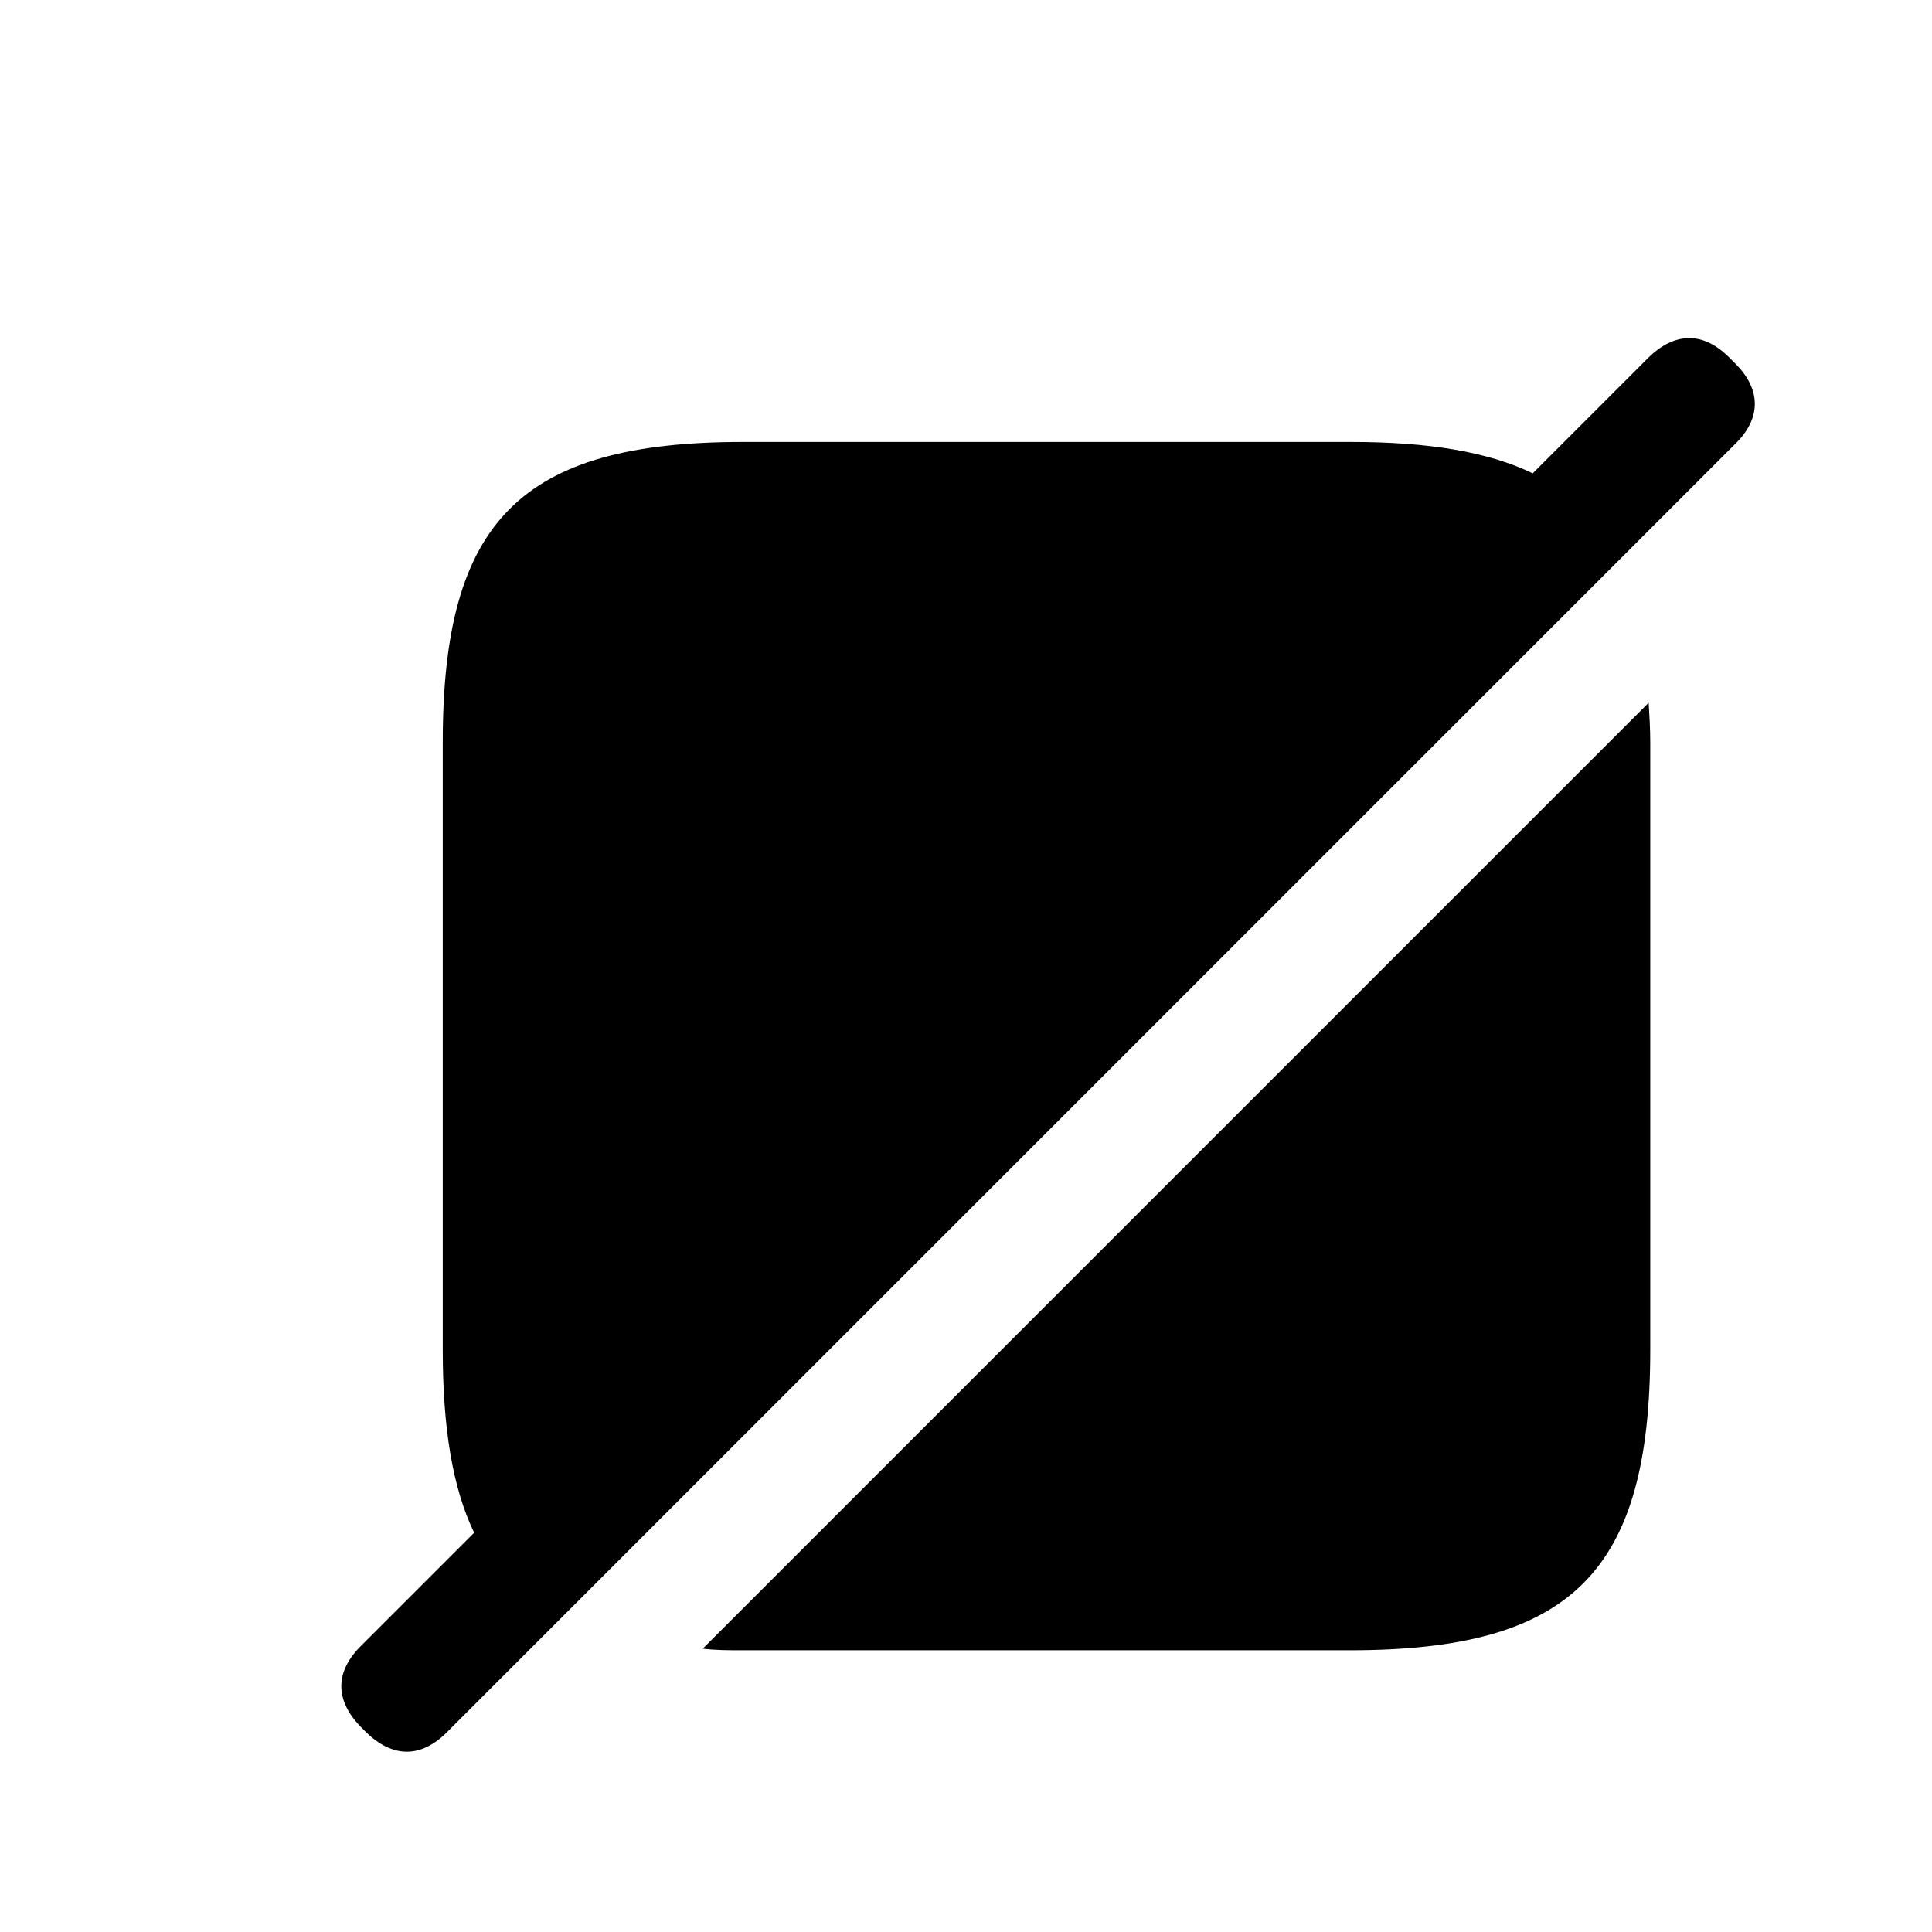
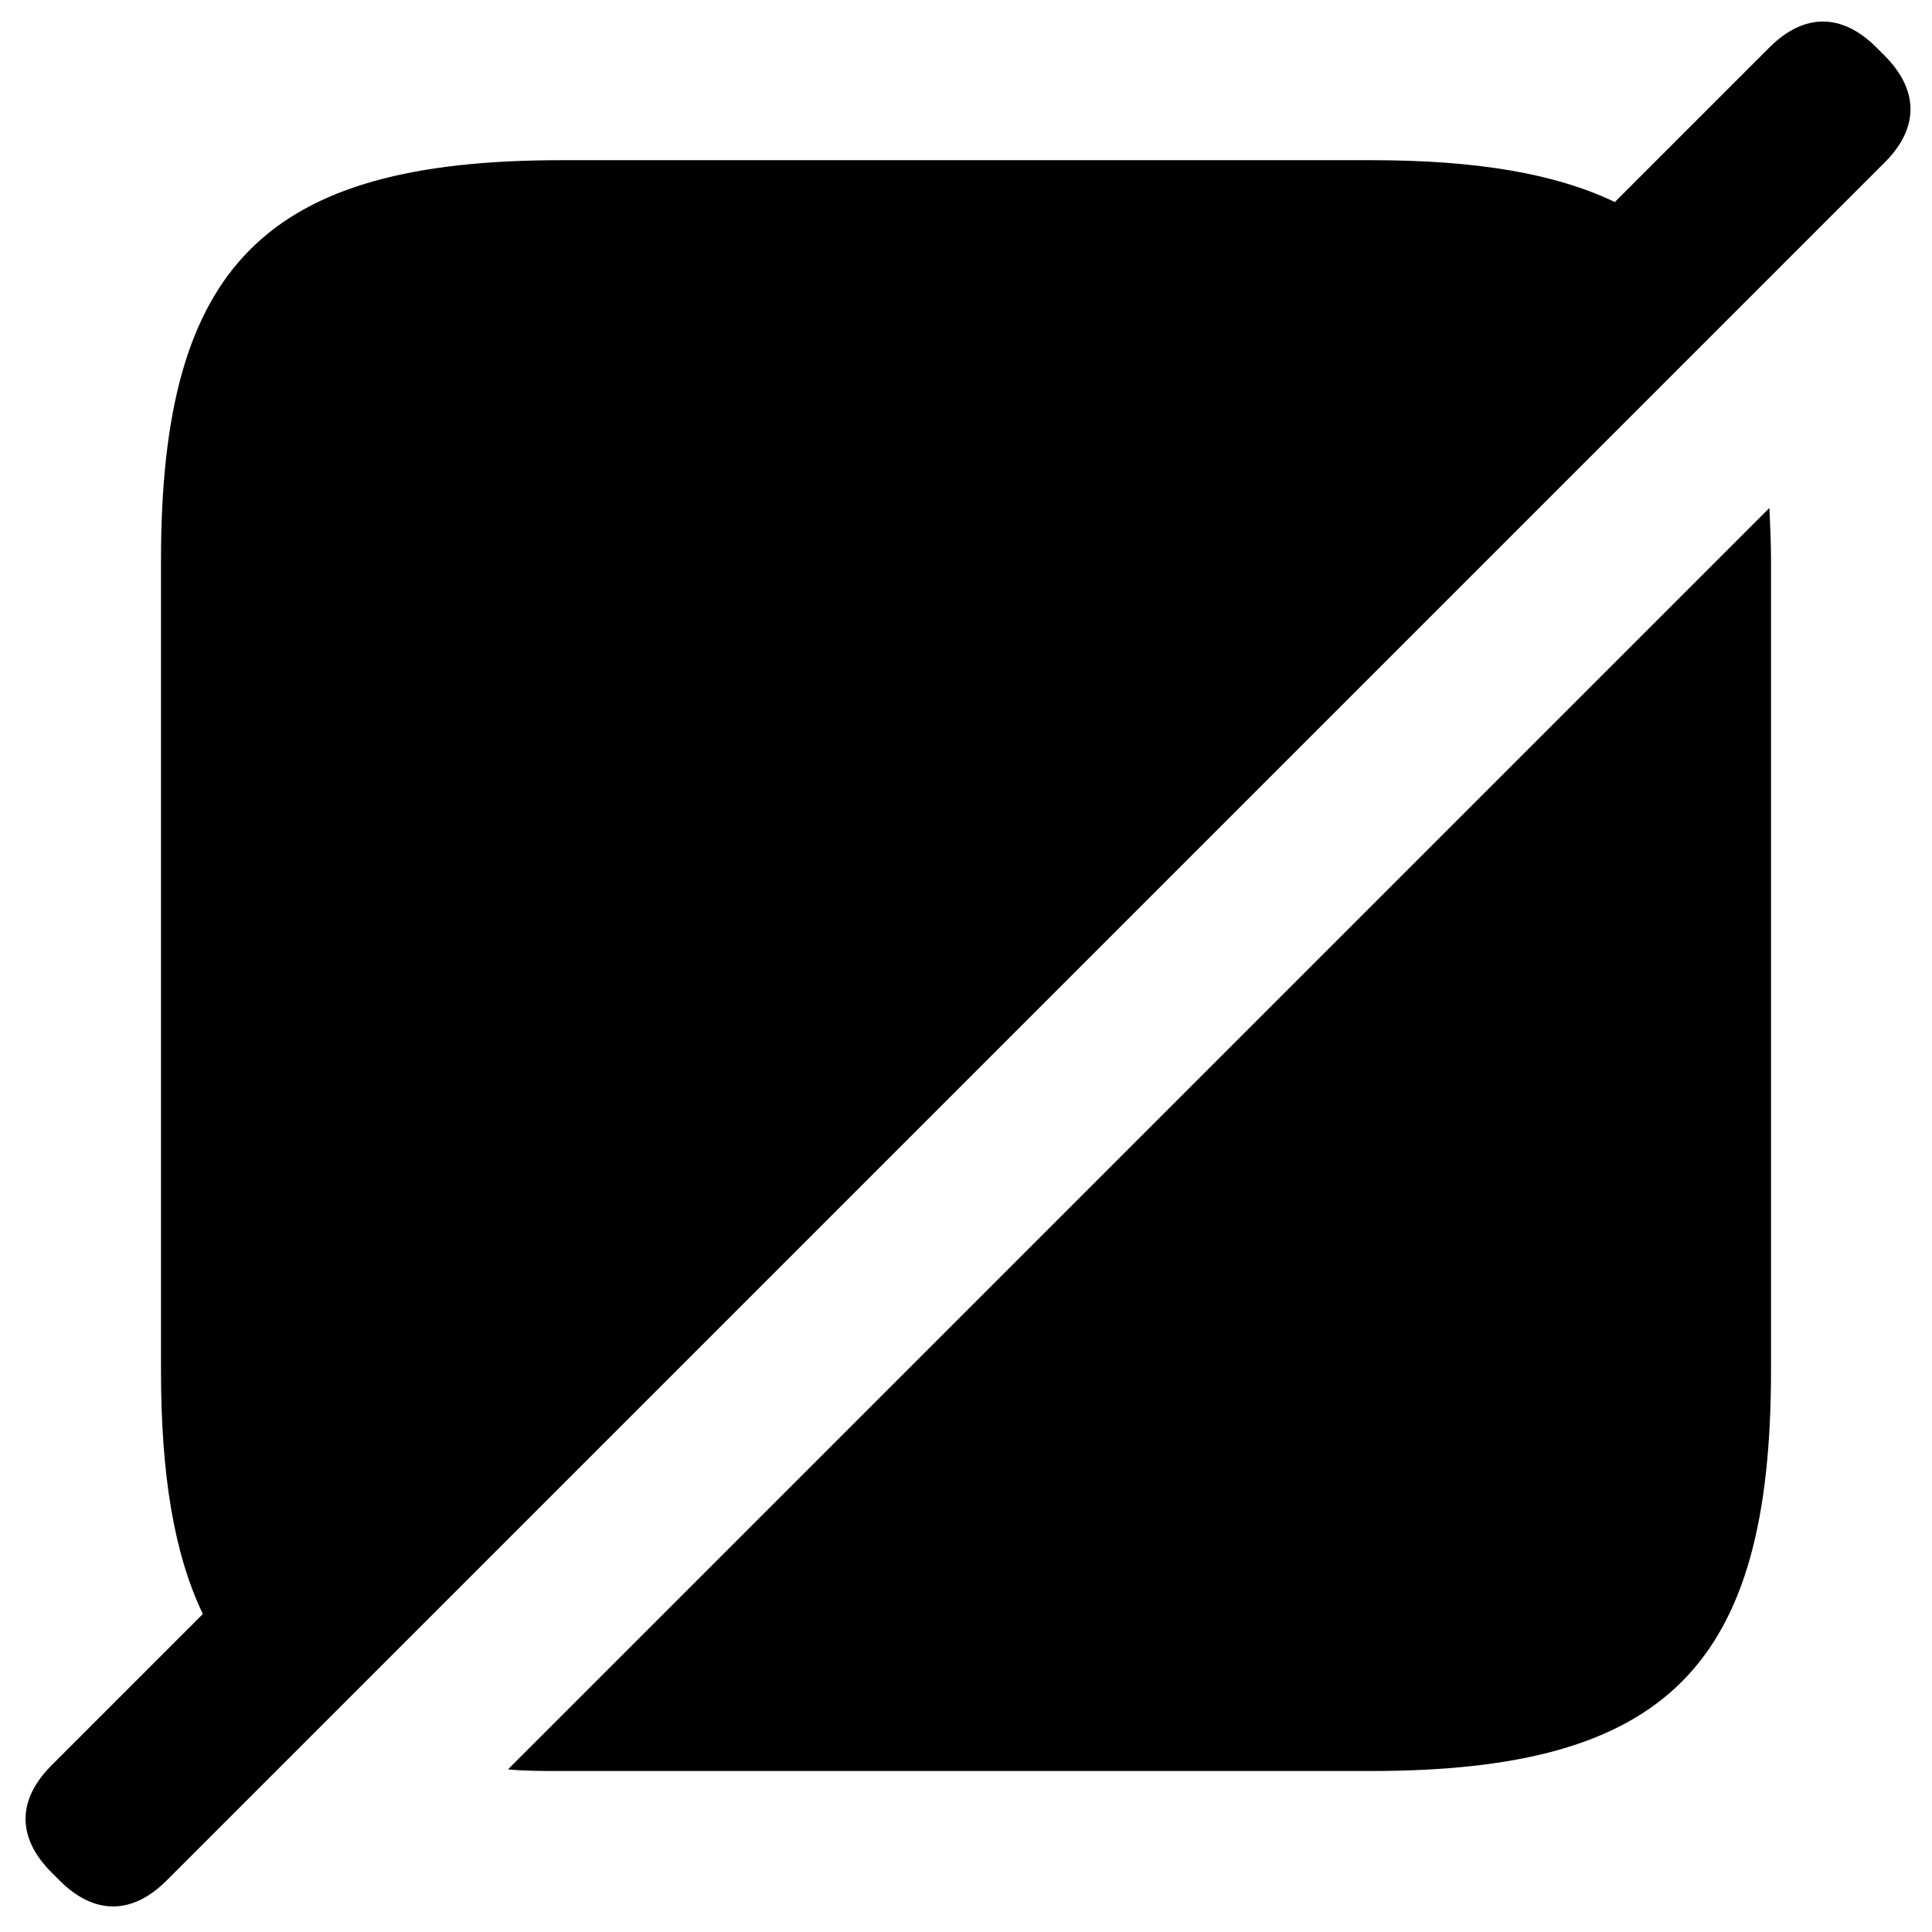
- <svg xmlns="http://www.w3.org/2000/svg" viewBox="0 0 24 24" fill="currentColor">
-   <path d="M9.22,20.5C9.05,20.5,8.89,20.5,8.73,20.48L20.48,8.73C20.49,8.89,20.5,9.05,20.5,9.22L20.5,16.77C20.5,19.53,19.52,20.5,16.77,20.5ZM21.55,5.52L20.11,6.96L6.96,20.11L5.57,21.5L5.55,21.52C5.23,21.84,4.88,21.84,4.55,21.52L4.48,21.45C4.16,21.12,4.16,20.77,4.48,20.45L5.89,19.04C5.62,18.48,5.5,17.73,5.5,16.77L5.5,9.22C5.5,6.47,6.47,5.49,9.23,5.49L16.78,5.49C17.74,5.49,18.48,5.61,19.04,5.88L20.48,4.44C20.81,4.12,21.16,4.12,21.48,4.44L21.56,4.52C21.87,4.83,21.88,5.18,21.58,5.49C21.57,5.5,21.56,5.51,21.56,5.52Z" />
+ <svg xmlns="http://www.w3.org/2000/svg" viewBox="0 0 24 24">
+   <path d="M6.96,22C6.73,22,6.52,22,6.31,21.98L21.98,6.31C21.99,6.52,22,6.74,22,6.96L22,17.03C22,20.7,20.7,22,17.03,22Z" fill="currentColor" />
+   <path d="M23.4,2.03L21.48,3.95L3.95,21.48L2.1,23.33L2.07,23.36C1.64,23.79,1.17,23.79,0.74,23.36L0.64,23.26C0.21,22.83,0.21,22.36,0.64,21.93L2.52,20.05C2.16,19.3,2,18.31,2,17.03L2,6.96C2,3.29,3.3,1.99,6.97,1.99L17.04,1.99C18.32,1.99,19.31,2.15,20.06,2.51L21.98,0.59C22.41,0.16,22.88,0.16,23.31,0.59L23.41,0.69C23.83,1.11,23.84,1.57,23.44,1.99C23.43,2,23.42,2.01,23.41,2.02Z" fill="currentColor" />
</svg>
